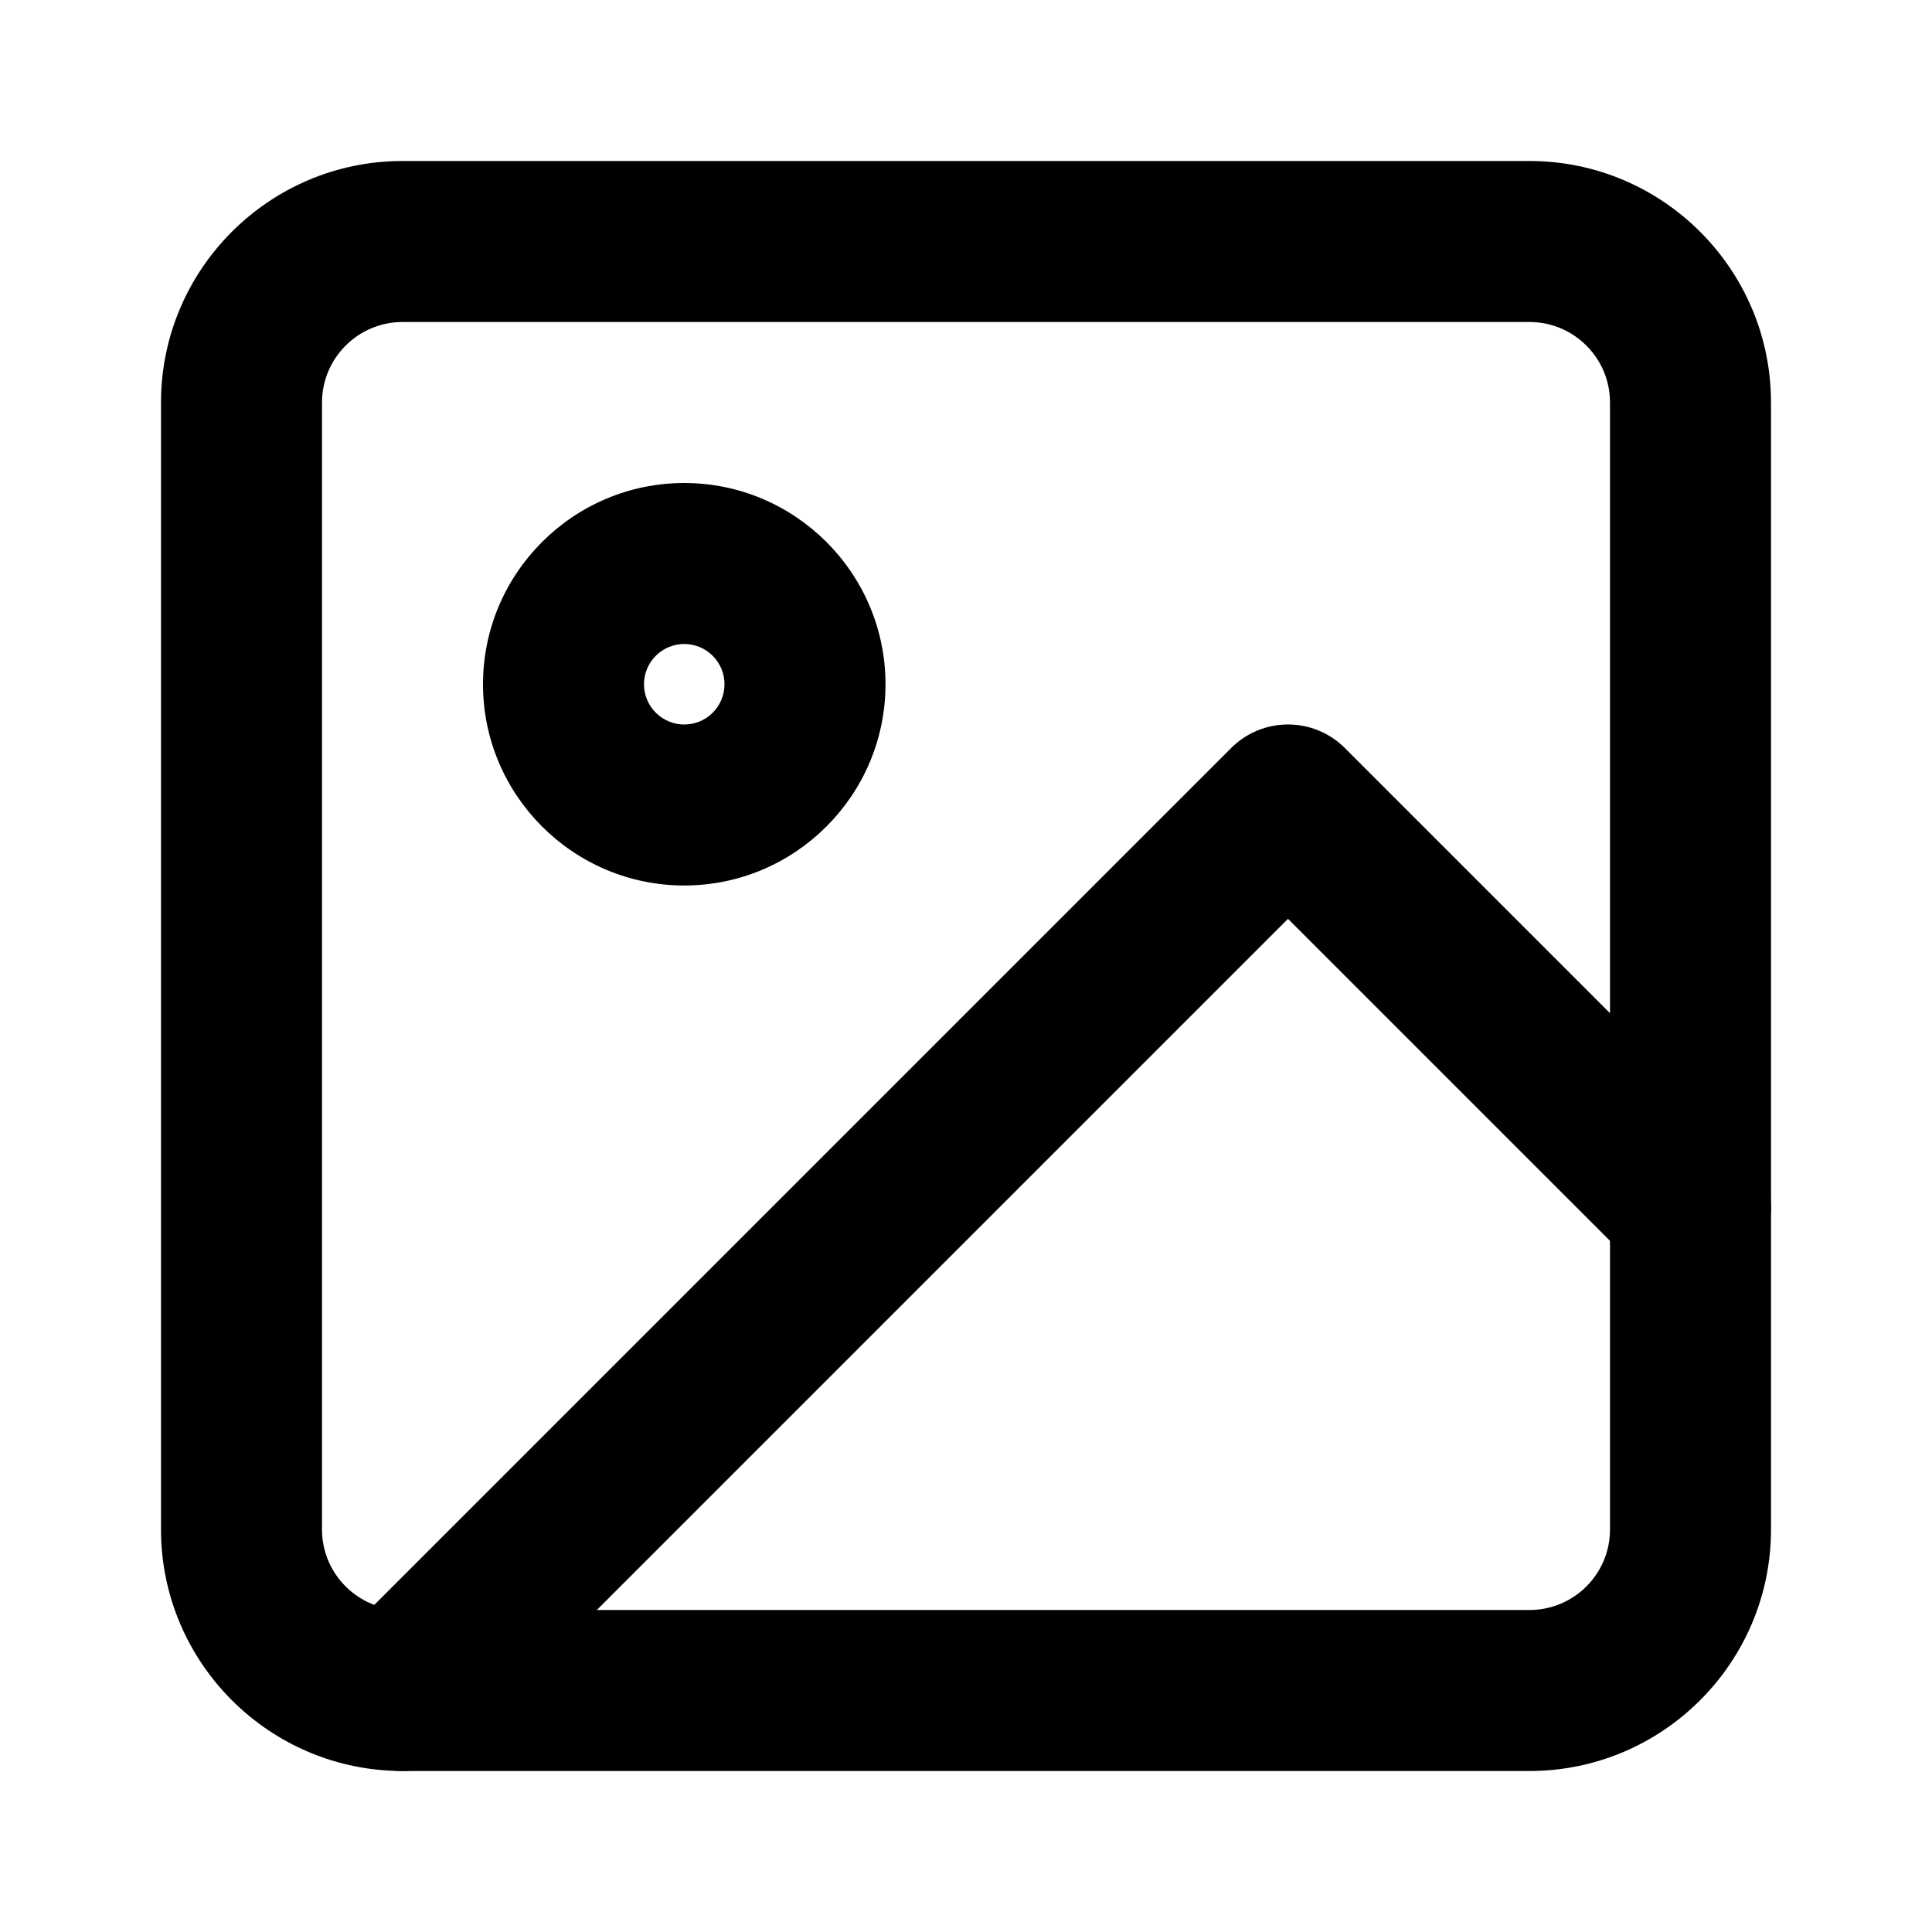
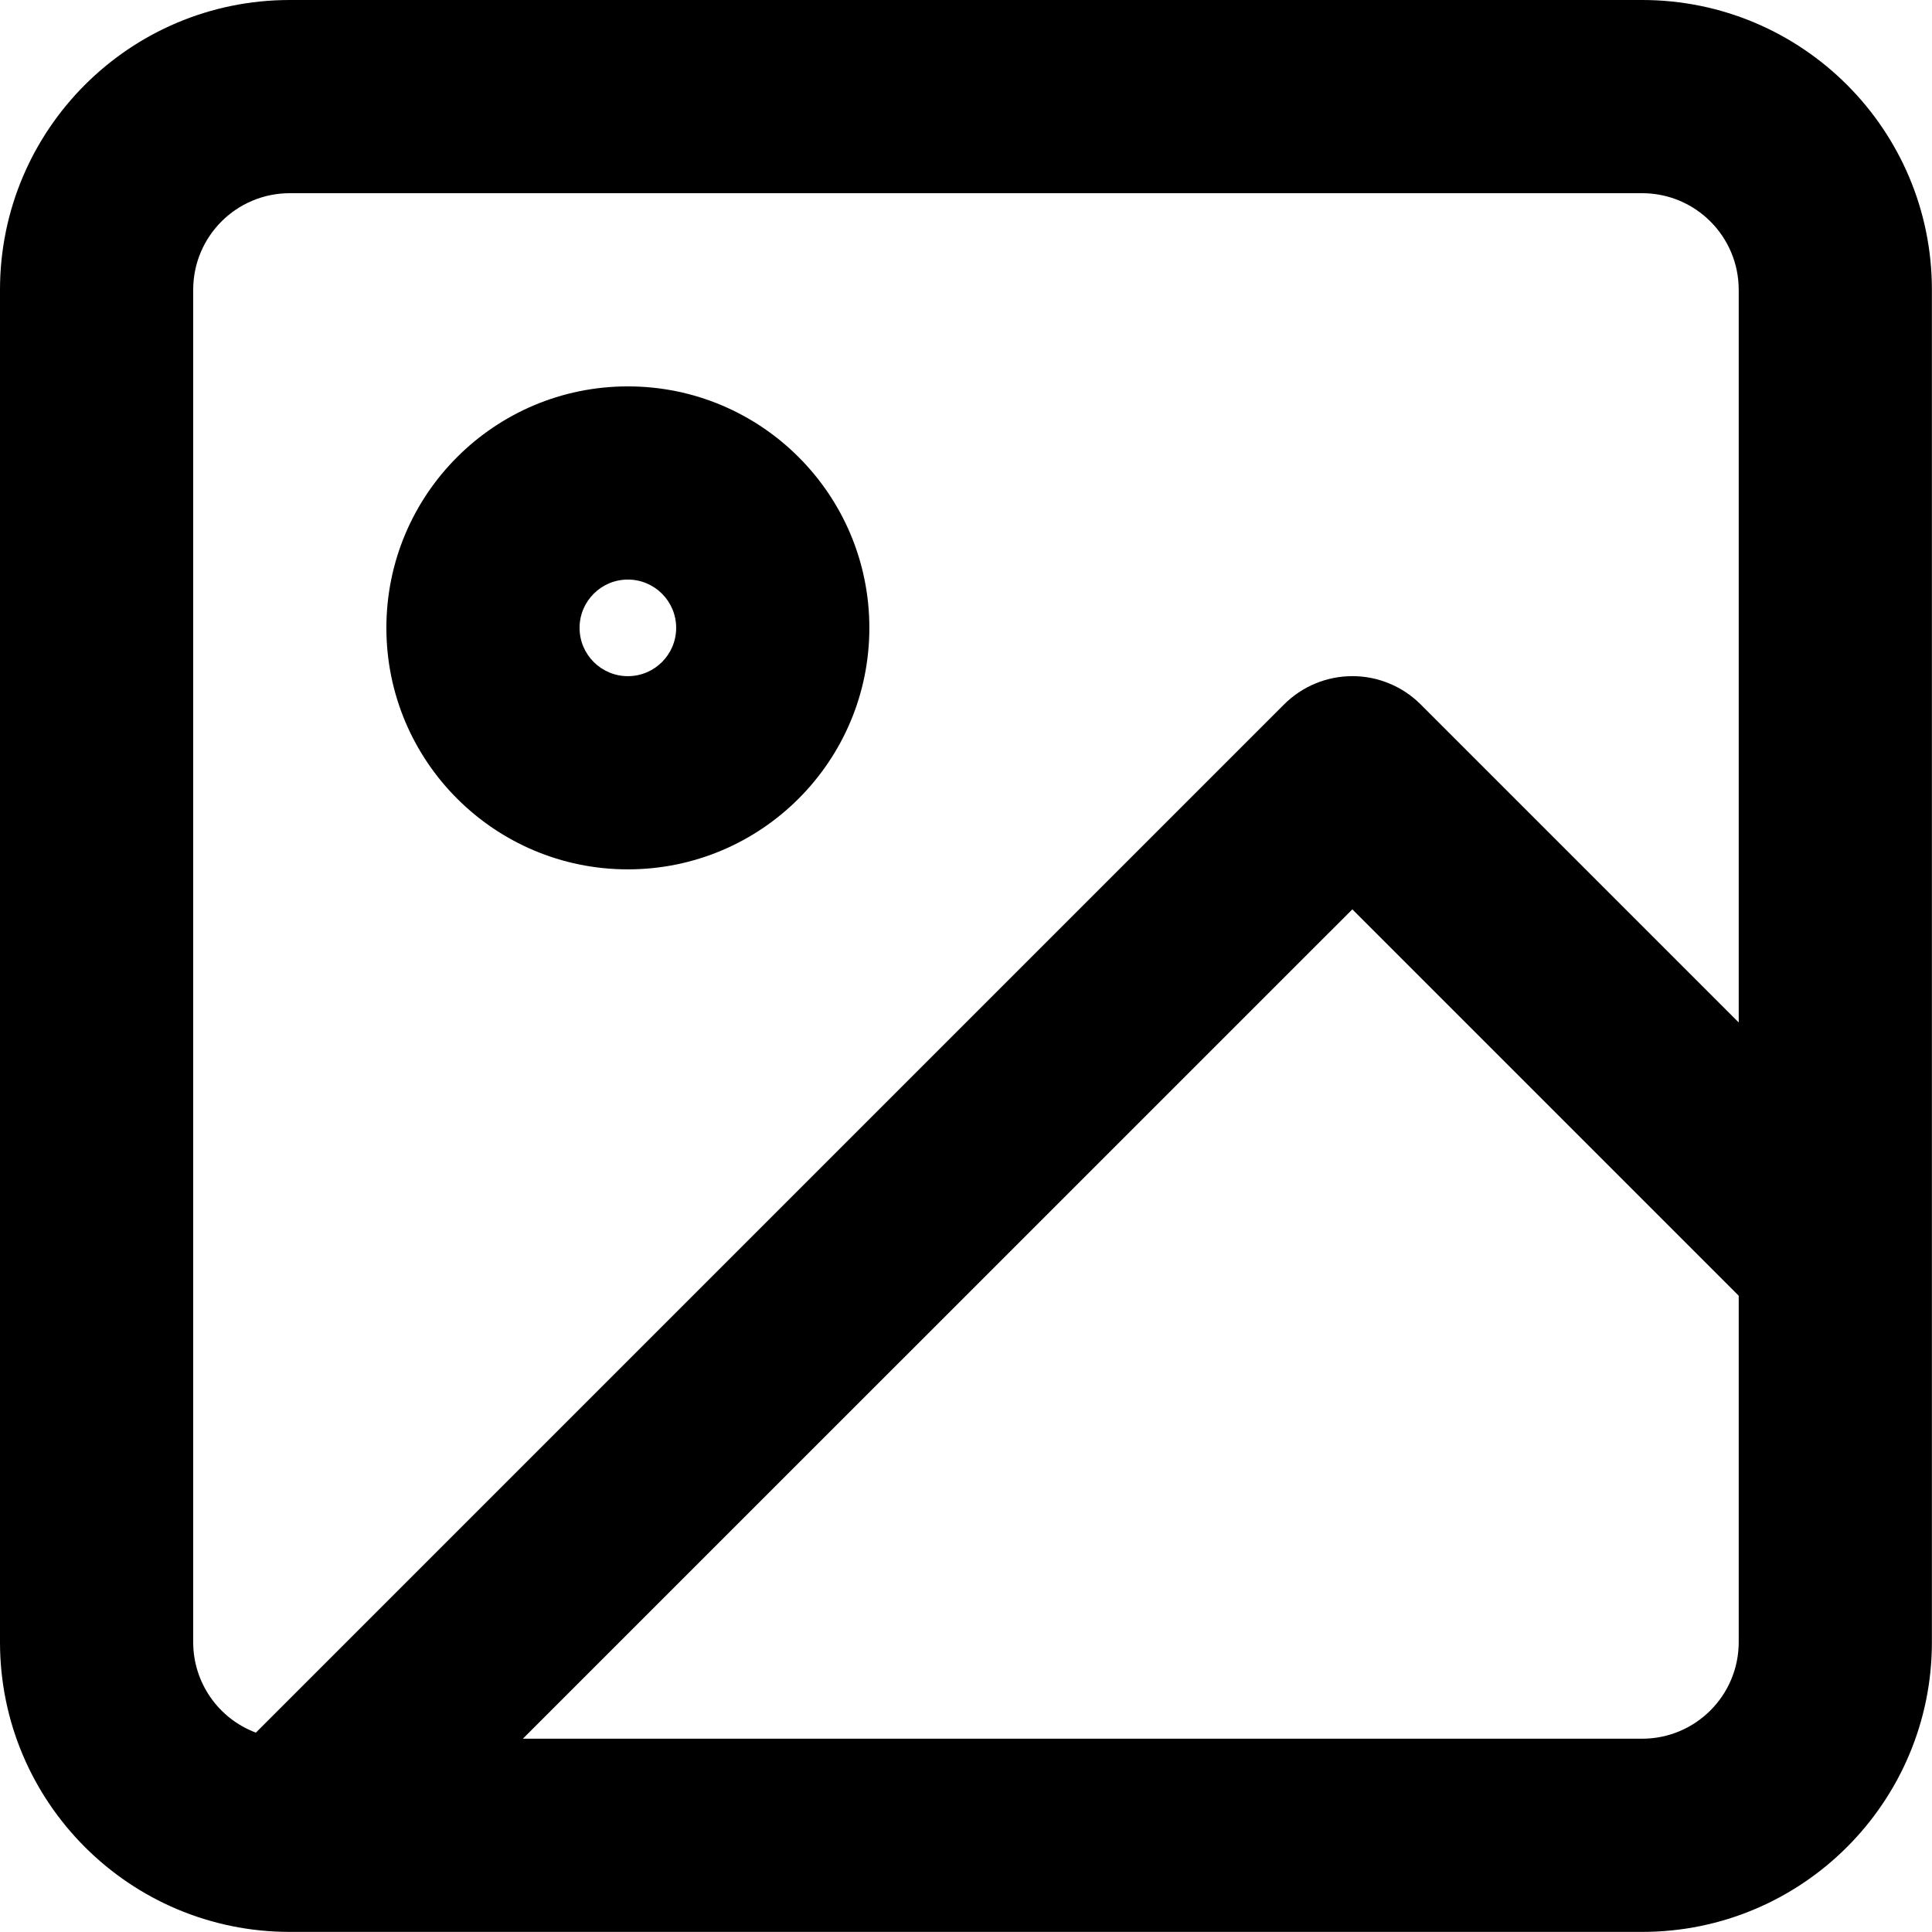
- <svg xmlns="http://www.w3.org/2000/svg" version="1.1" id="Camada_1" x="0px" y="0px" viewBox="0 0 24 24" style="enable-background:new 0 0 24 24;" xml:space="preserve">
-   <g>
-     <path d="M19,22H5c-1.654,0-3-1.346-3-3V5c0-1.654,1.346-3,3-3h14c1.654,0,3,1.346,3,3v14C22,20.654,20.654,22,19,22z M5,4   C4.449,4,4,4.449,4,5v14c0,0.552,0.449,1,1,1h14c0.552,0,1-0.448,1-1V5c0-0.551-0.448-1-1-1H5z" />
-   </g>
-   <g>
-     <path d="M8.5,11C7.122,11,6,9.878,6,8.5S7.122,6,8.5,6S11,7.122,11,8.5S9.878,11,8.5,11z M8.5,8C8.224,8,8,8.224,8,8.5   S8.224,9,8.5,9S9,8.776,9,8.5S8.776,8,8.5,8z" />
-   </g>
-   <g>
-     <path d="M5,22c-0.256,0-0.512-0.098-0.707-0.293c-0.391-0.391-0.391-1.023,0-1.414l11-11c0.391-0.391,1.023-0.391,1.414,0l5,5   c0.391,0.391,0.391,1.023,0,1.414s-1.023,0.391-1.414,0L16,11.414L5.707,21.707C5.512,21.902,5.256,22,5,22z" />
+ <svg xmlns="http://www.w3.org/2000/svg" width="20.001" height="20" viewBox="0 0 20.001 20">
+   <g id="image" transform="translate(-2 -2)">
+     <path id="União_1" data-name="União 1" d="M196,61a3,3,0,0,1-3-3V44a3,3,0,0,1,3-3h14a3,3,0,0,1,3,3v9.981c0,.012,0,.025,0,.037V58a3,3,0,0,1-3,3Zm14-2a1,1,0,0,0,1-1V54.414l-4-4L198.413,59ZM195,44V58a1,1,0,0,0,.649.937l10.644-10.644a1,1,0,0,1,1.415,0L211,51.585V44a1,1,0,0,0-1-1H196A1,1,0,0,0,195,44Z" transform="translate(-191 -39)" />
+     <g id="Grupo_429" data-name="Grupo 429">
+       <path id="Caminho_54" data-name="Caminho 54" d="M8.5,11A2.5,2.5,0,1,1,11,8.5,2.5,2.5,0,0,1,8.5,11Zm0-3a.5.5,0,1,0,.5.5A.5.5,0,0,0,8.5,8Z" />
+     </g>
  </g>
</svg>
